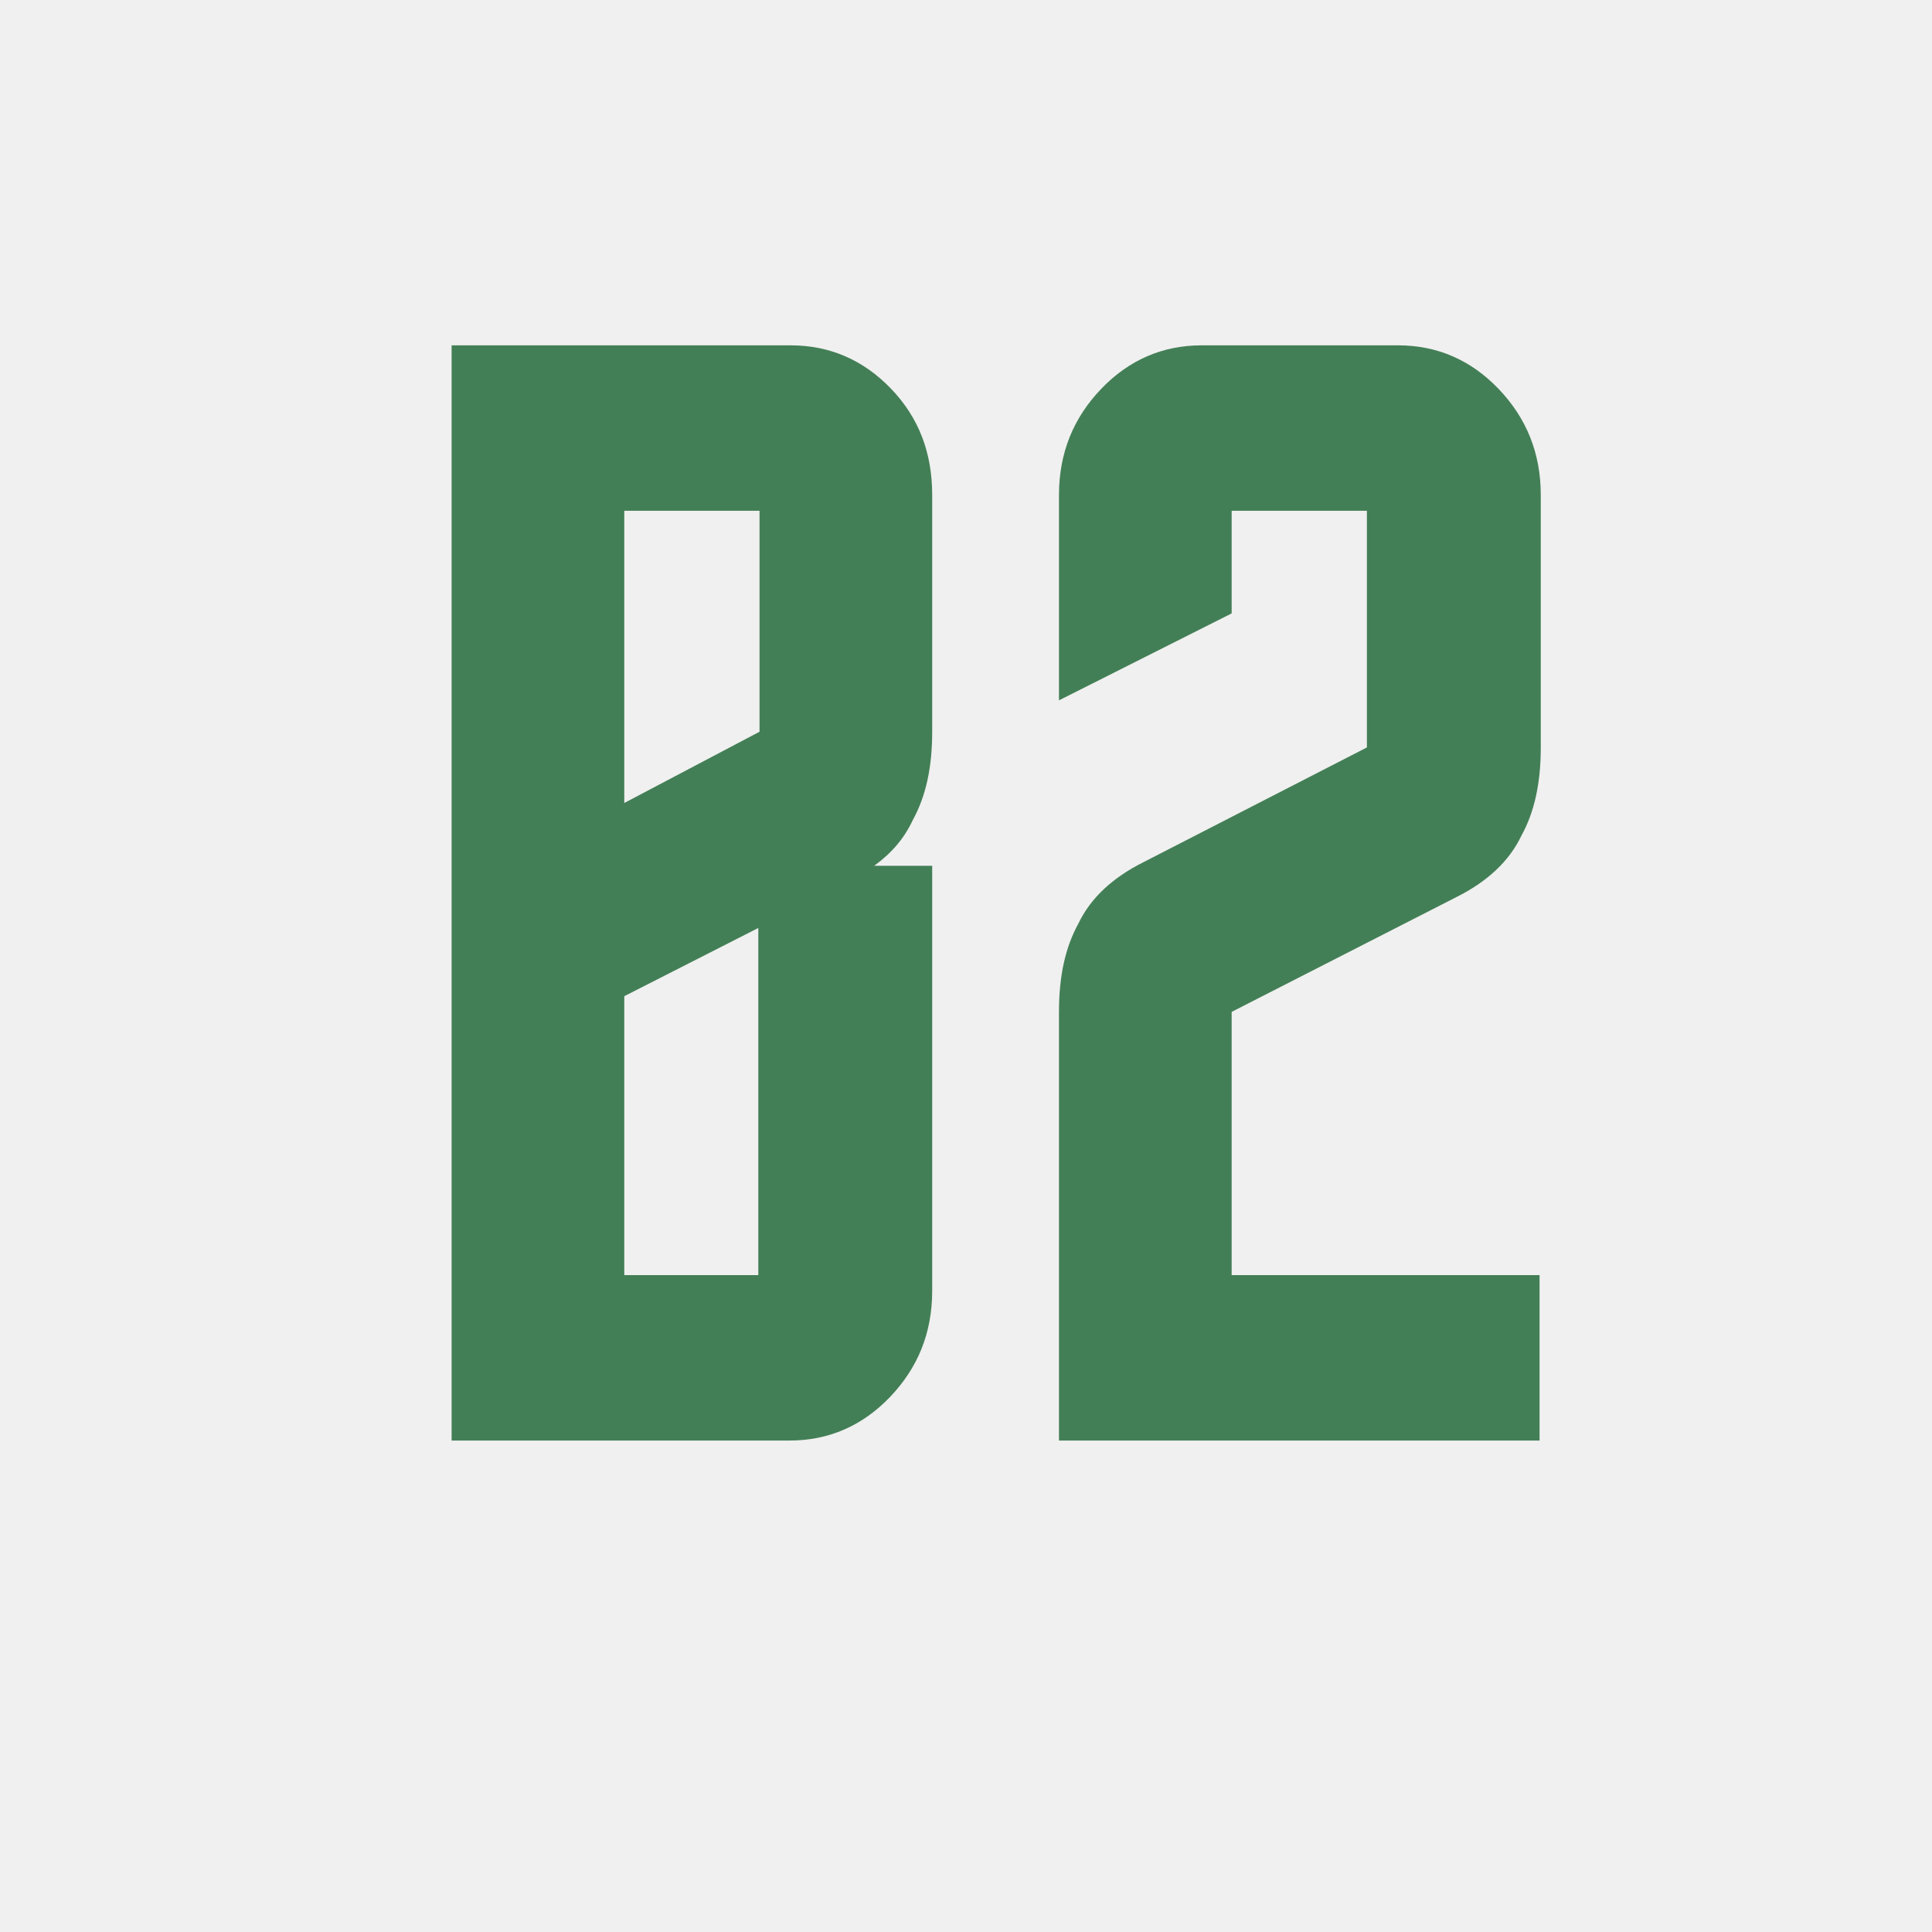
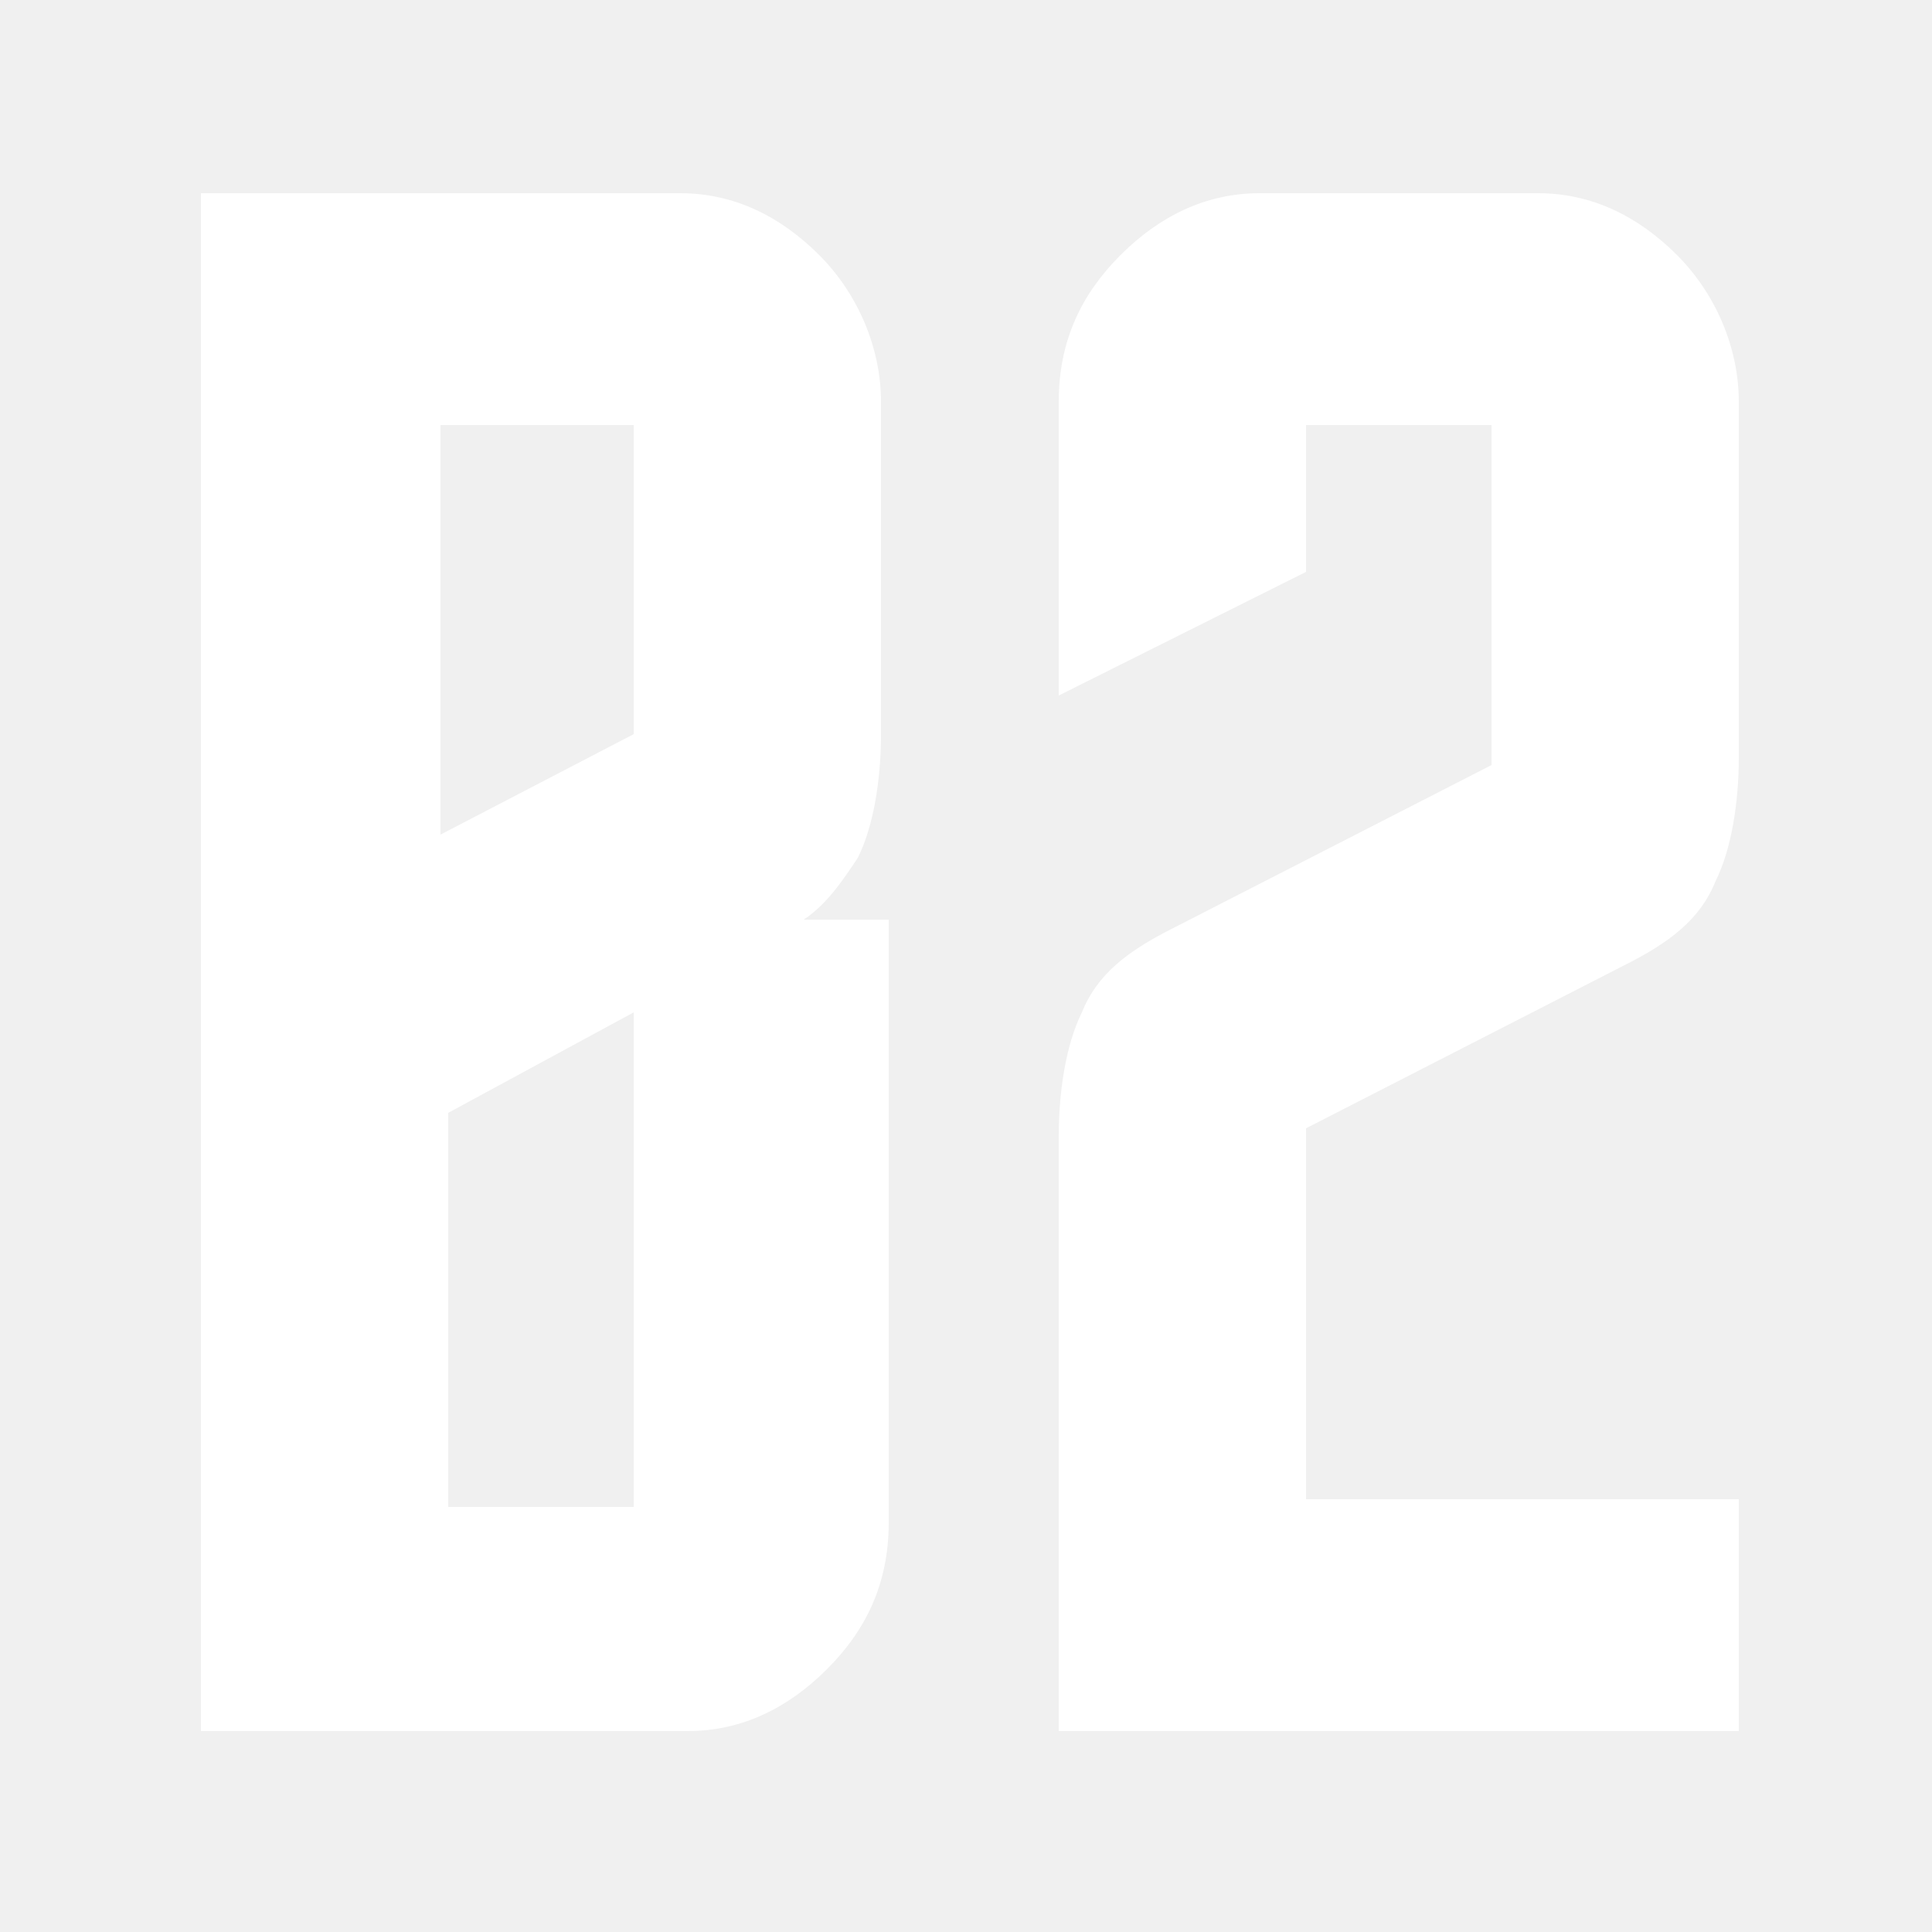
- <svg xmlns="http://www.w3.org/2000/svg" version="1.1" id="Слой_1" x="0px" y="0px" viewBox="0 0 16 16" style="enable-background:new 0 0 16 16;" xml:space="preserve">
+ <svg xmlns="http://www.w3.org/2000/svg" version="1.1" id="Слой_1" x="0px" y="0px" viewBox="0 0 25 25" style="enable-background:new 0 0 25 25;" xml:space="preserve">
  <style type="text/css">
- 	.st0{fill:#437F56;}
+ 	.st0{fill:#FFFFFF;}
</style>
  <g>
-     <path class="st0" d="M3.74,11.93V2.86h2.81c0.32,0,0.6,0.12,0.83,0.36S7.72,3.75,7.72,4.1v1.96c0,0.29-0.05,0.53-0.16,0.73   C7.49,6.94,7.39,7.06,7.24,7.17h0.48v3.52c0,0.35-0.12,0.64-0.35,0.88c-0.23,0.24-0.51,0.36-0.83,0.36H3.74z M6.29,6.06V4.23H5.17   v2.42L6.29,6.06z M6.29,7.68L5.17,8.25v2.31h1.11V7.68z" />
-     <path class="st0" d="M8.77,11.93V8.38c0-0.29,0.05-0.53,0.16-0.73c0.1-0.21,0.28-0.38,0.54-0.51l1.85-0.95V4.23H10.2v0.85L8.77,5.8   V4.1c0-0.35,0.12-0.64,0.35-0.88s0.51-0.36,0.83-0.36h1.63c0.32,0,0.6,0.12,0.83,0.36s0.35,0.53,0.35,0.88v2.09   c0,0.29-0.05,0.53-0.16,0.73c-0.1,0.21-0.28,0.38-0.54,0.51L10.2,8.38v2.18h2.55v1.37H8.77z" />
+     <path class="st0" d="M2.6,22.5v-20h6.2c0.7,0,1.3,0.3,1.8,0.8c0.5,0.5,0.8,1.2,0.8,1.9v4.3c0,0.6-0.1,1.2-0.3,1.6   c-0.2,0.3-0.4,0.6-0.7,0.8h1.1v7.8c0,0.8-0.3,1.4-0.8,1.9c-0.5,0.5-1.1,0.8-1.8,0.8H2.6z M8.2,9.5v-4H5.7v5.3L8.2,9.5z M8.2,13.1   l-2.4,1.3v5.1h2.4V13.1z" />
+     <path class="st0" d="M13.7,22.5v-7.8c0-0.6,0.1-1.2,0.3-1.6c0.2-0.5,0.6-0.8,1.2-1.1l4.1-2.1V5.5h-2.4v1.9L13.7,9V5.2   c0-0.8,0.3-1.4,0.8-1.9c0.5-0.5,1.1-0.8,1.8-0.8h3.6c0.7,0,1.3,0.3,1.8,0.8c0.5,0.5,0.8,1.2,0.8,1.9v4.6c0,0.6-0.1,1.2-0.3,1.6   c-0.2,0.5-0.6,0.8-1.2,1.1l-4.1,2.1v4.8h5.6v3H13.7z" />
  </g>
</svg>
